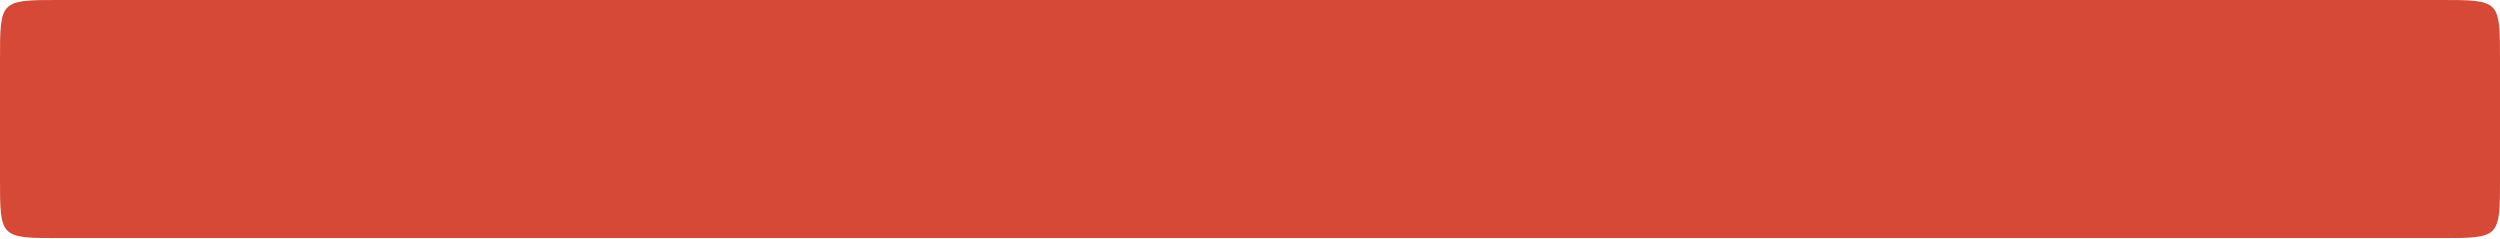
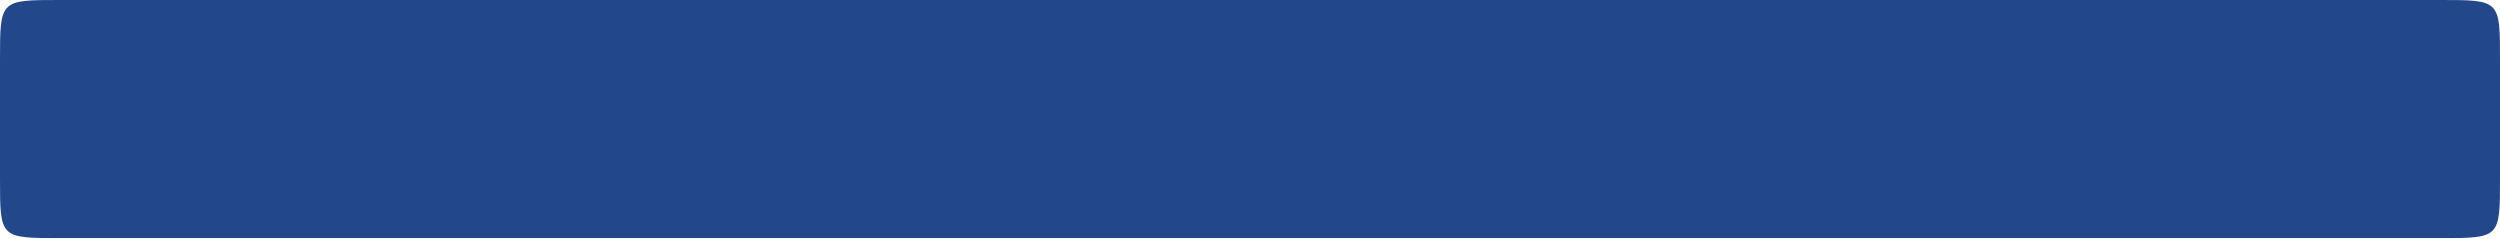
<svg xmlns="http://www.w3.org/2000/svg" width="42" height="4">
  <g transform="translate(0,-1048.362)">
-     <path d="m 1,1048.362 40,0 c 1,0 1,0 1,1 l 0,2 c 0,1 0,1 -1,1 l -40,0 c -1,0 -1,0 -1,-1 l 0,-2 c 0,-1 0,-1 1,-1 z" fill="#d64937" />
+     <path d="m 1,1048.362 40,0 c 1,0 1,0 1,1 l 0,2 c 0,1 0,1 -1,1 l -40,0 c -1,0 -1,0 -1,-1 l 0,-2 c 0,-1 0,-1 1,-1 z" fill="#22488B" />
  </g>
</svg>
